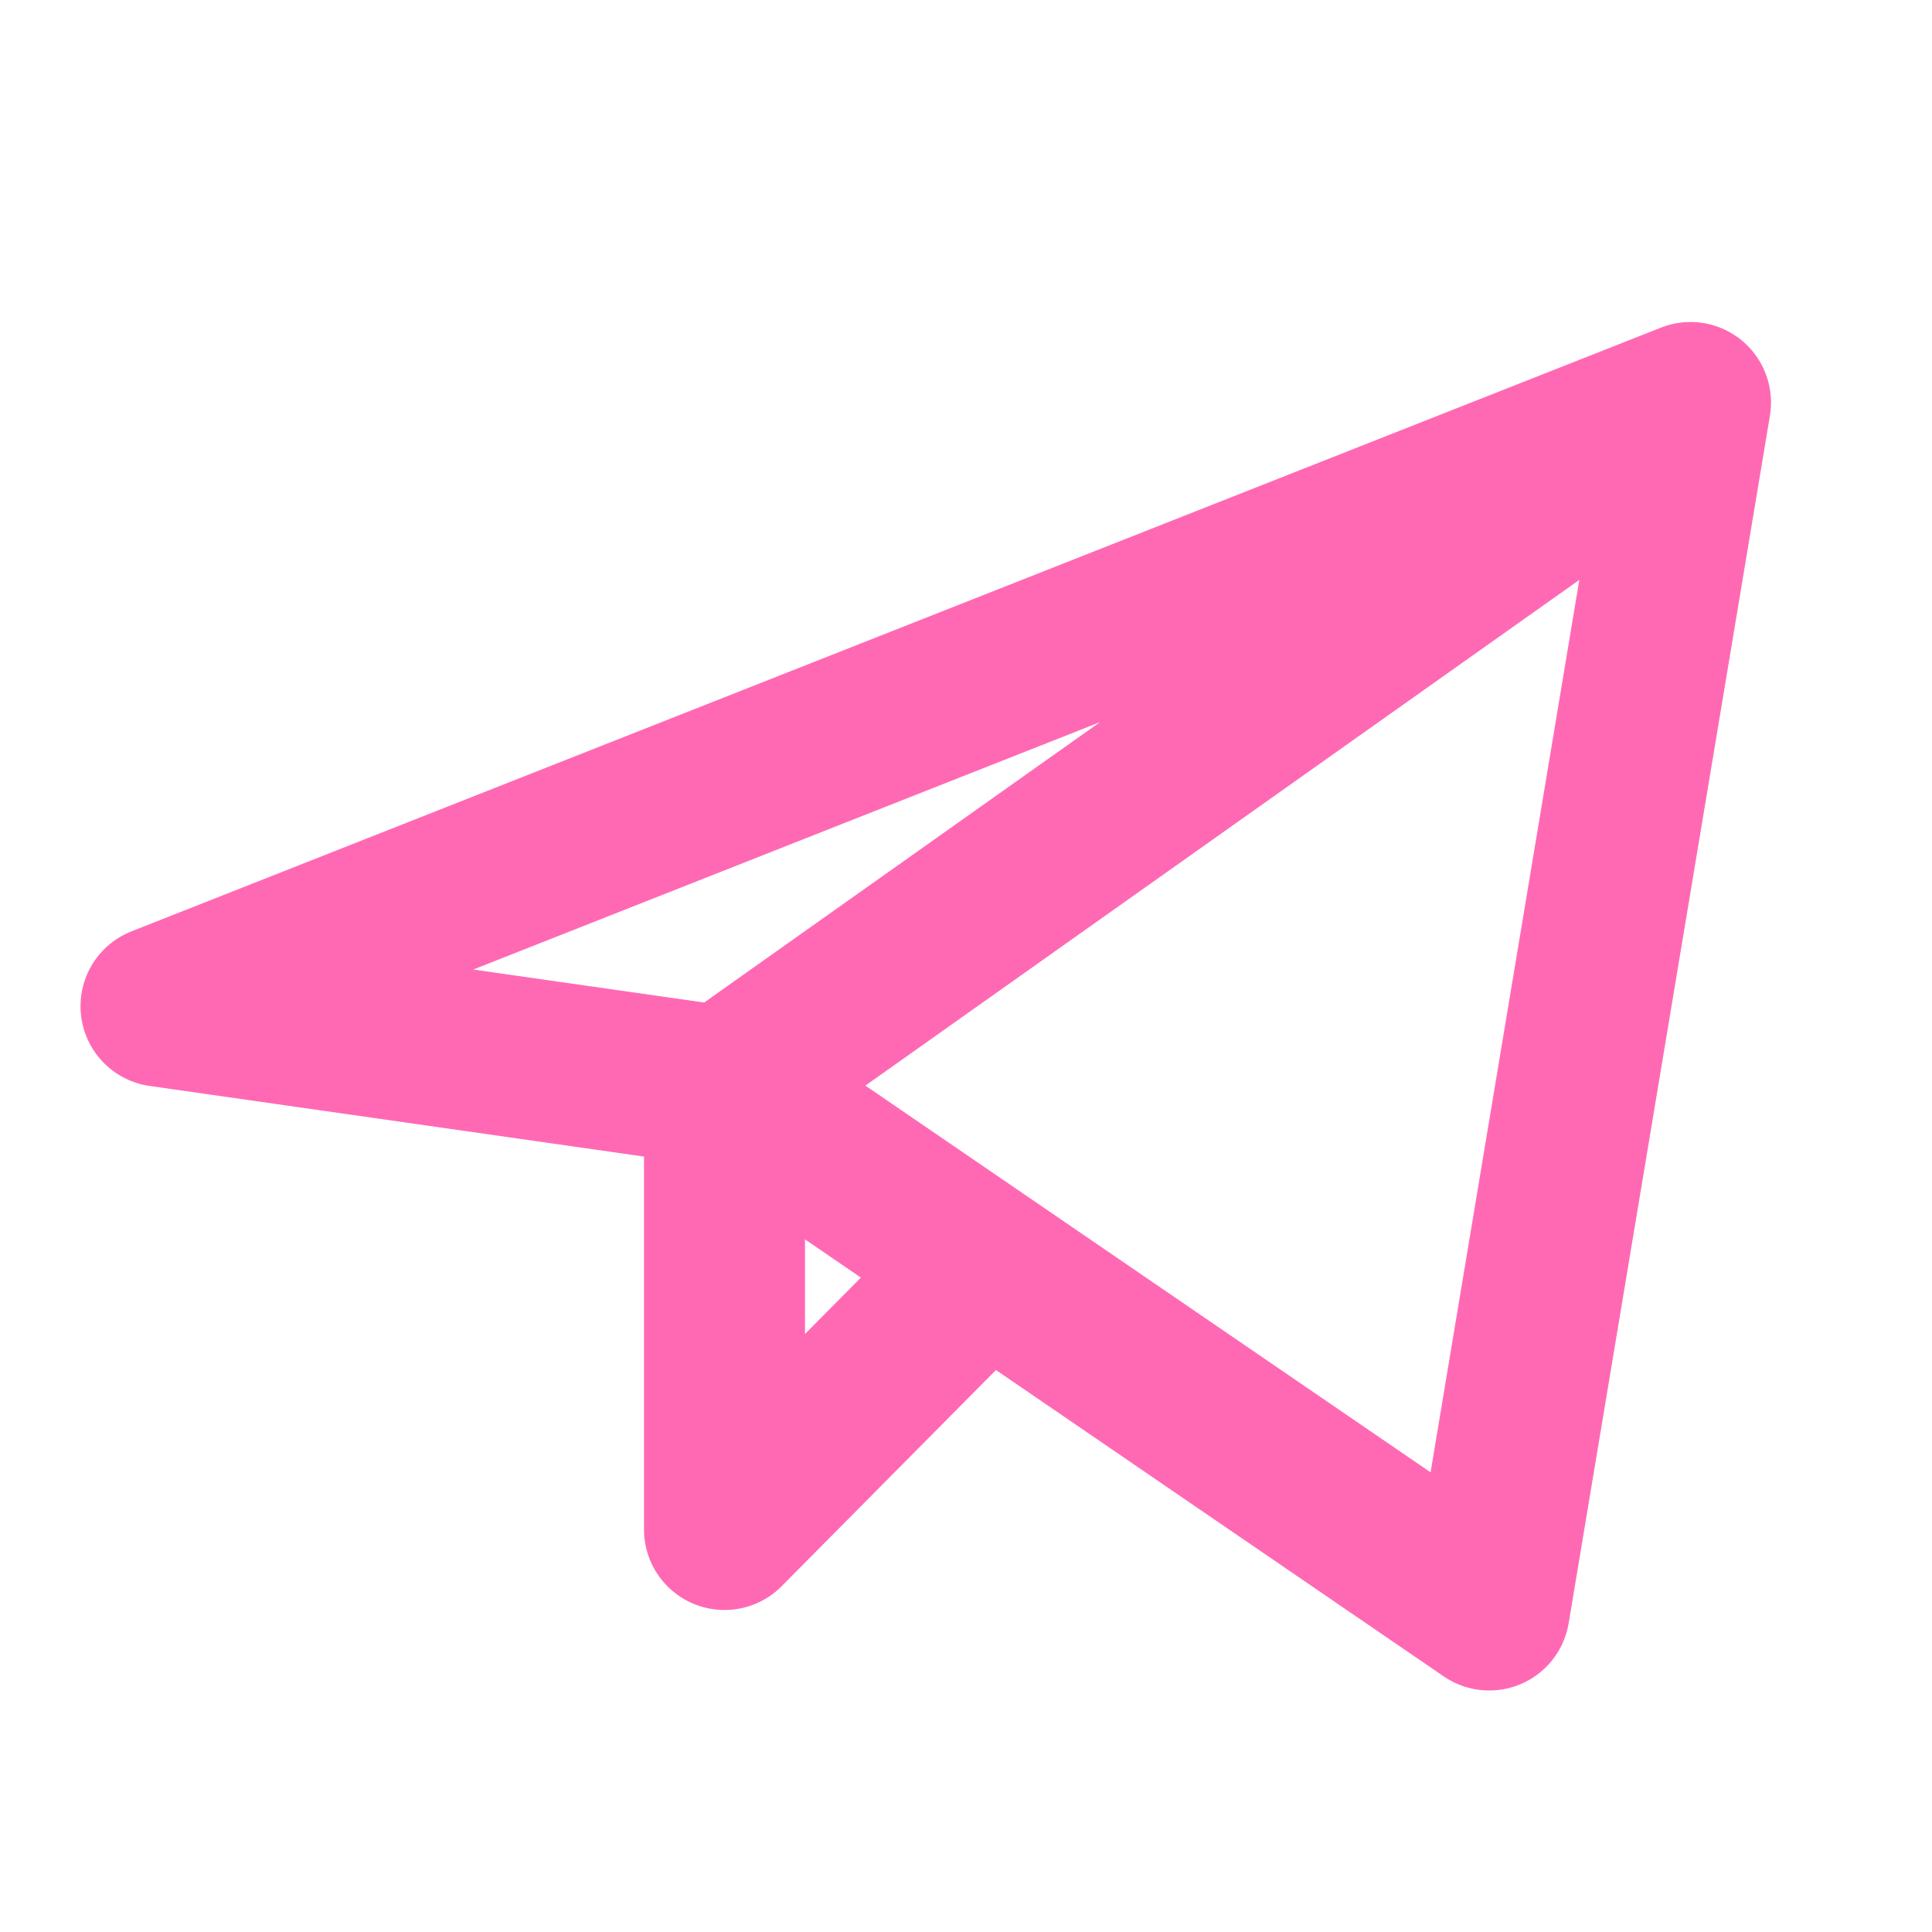
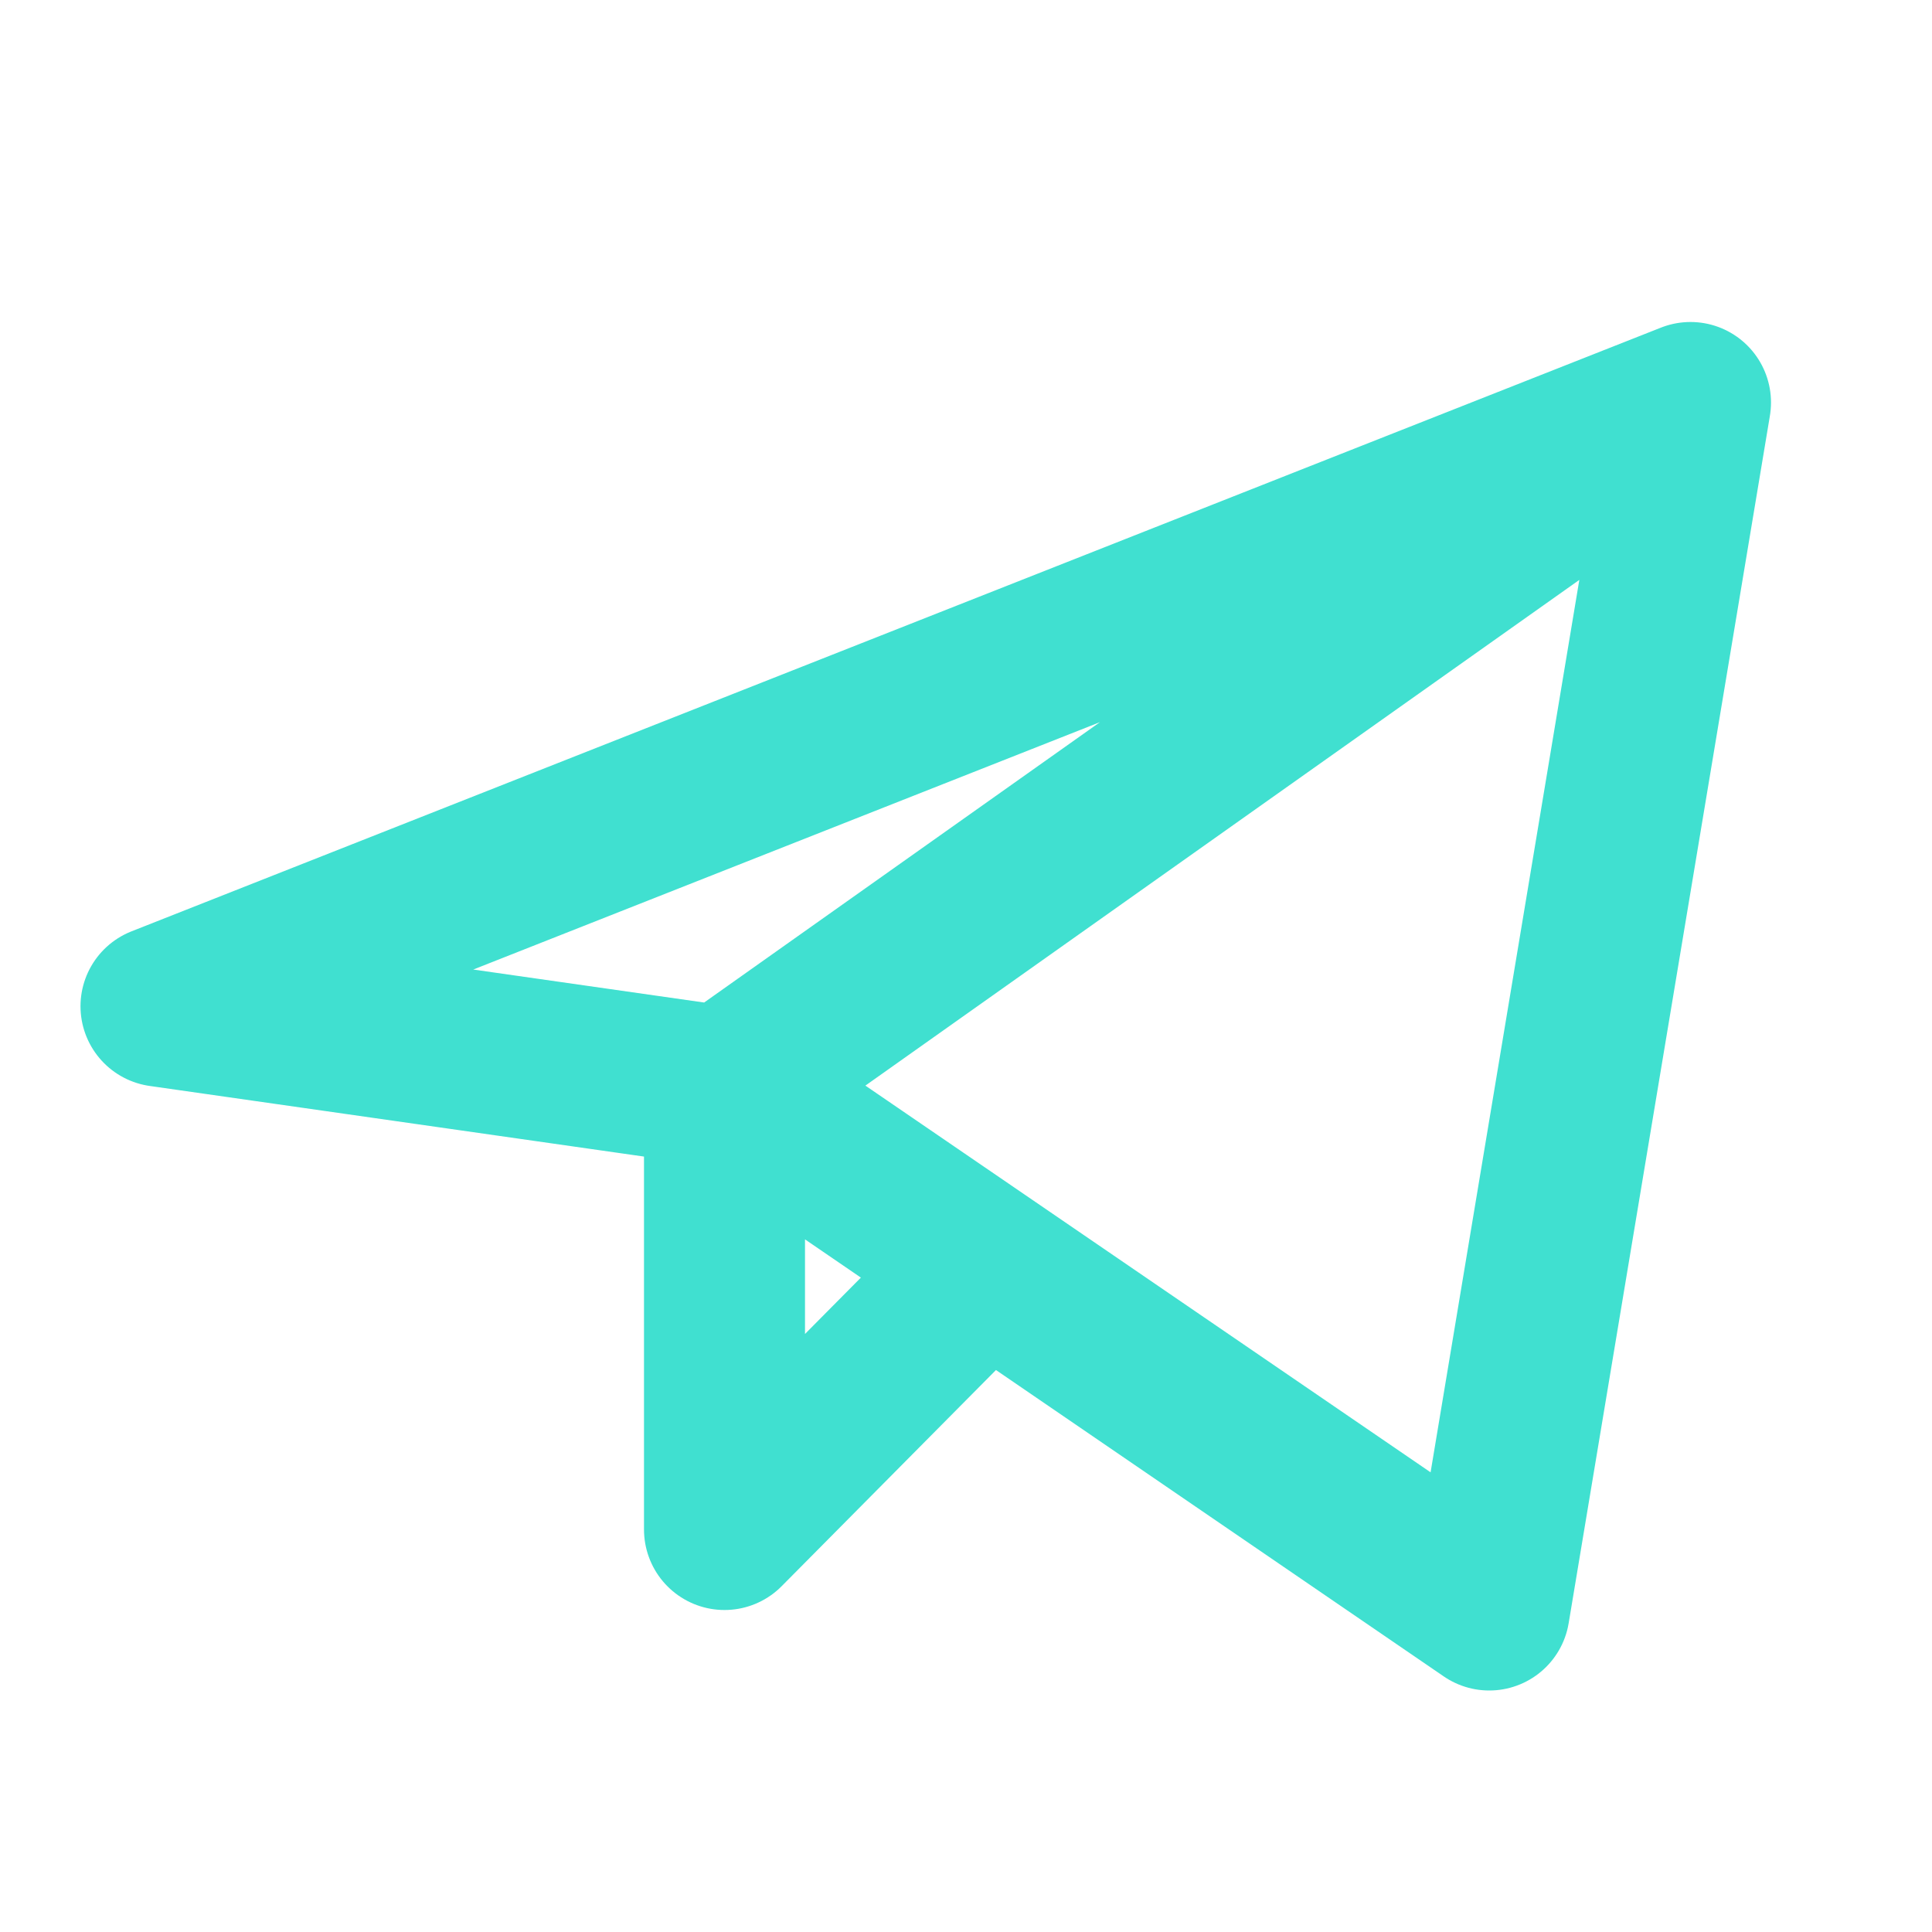
<svg xmlns="http://www.w3.org/2000/svg" width="25px" height="25px" viewBox="0 0 24 24" fill="none">
-   <path d="M21 5L2 12.5L9 13.5M21 5L18.5 20L9 13.5M21 5L9 13.5M9 13.5V19L12.249 15.723" stroke="hotpink" stroke-width="2" stroke-linecap="round" stroke-linejoin="round" />
+   <path d="M21 5L2 12.5L9 13.5M21 5L18.5 20L9 13.5M21 5L9 13.5M9 13.5V19L12.249 15.723" stroke="turquoise" stroke-width="2" stroke-linecap="round" stroke-linejoin="round" />
</svg>
